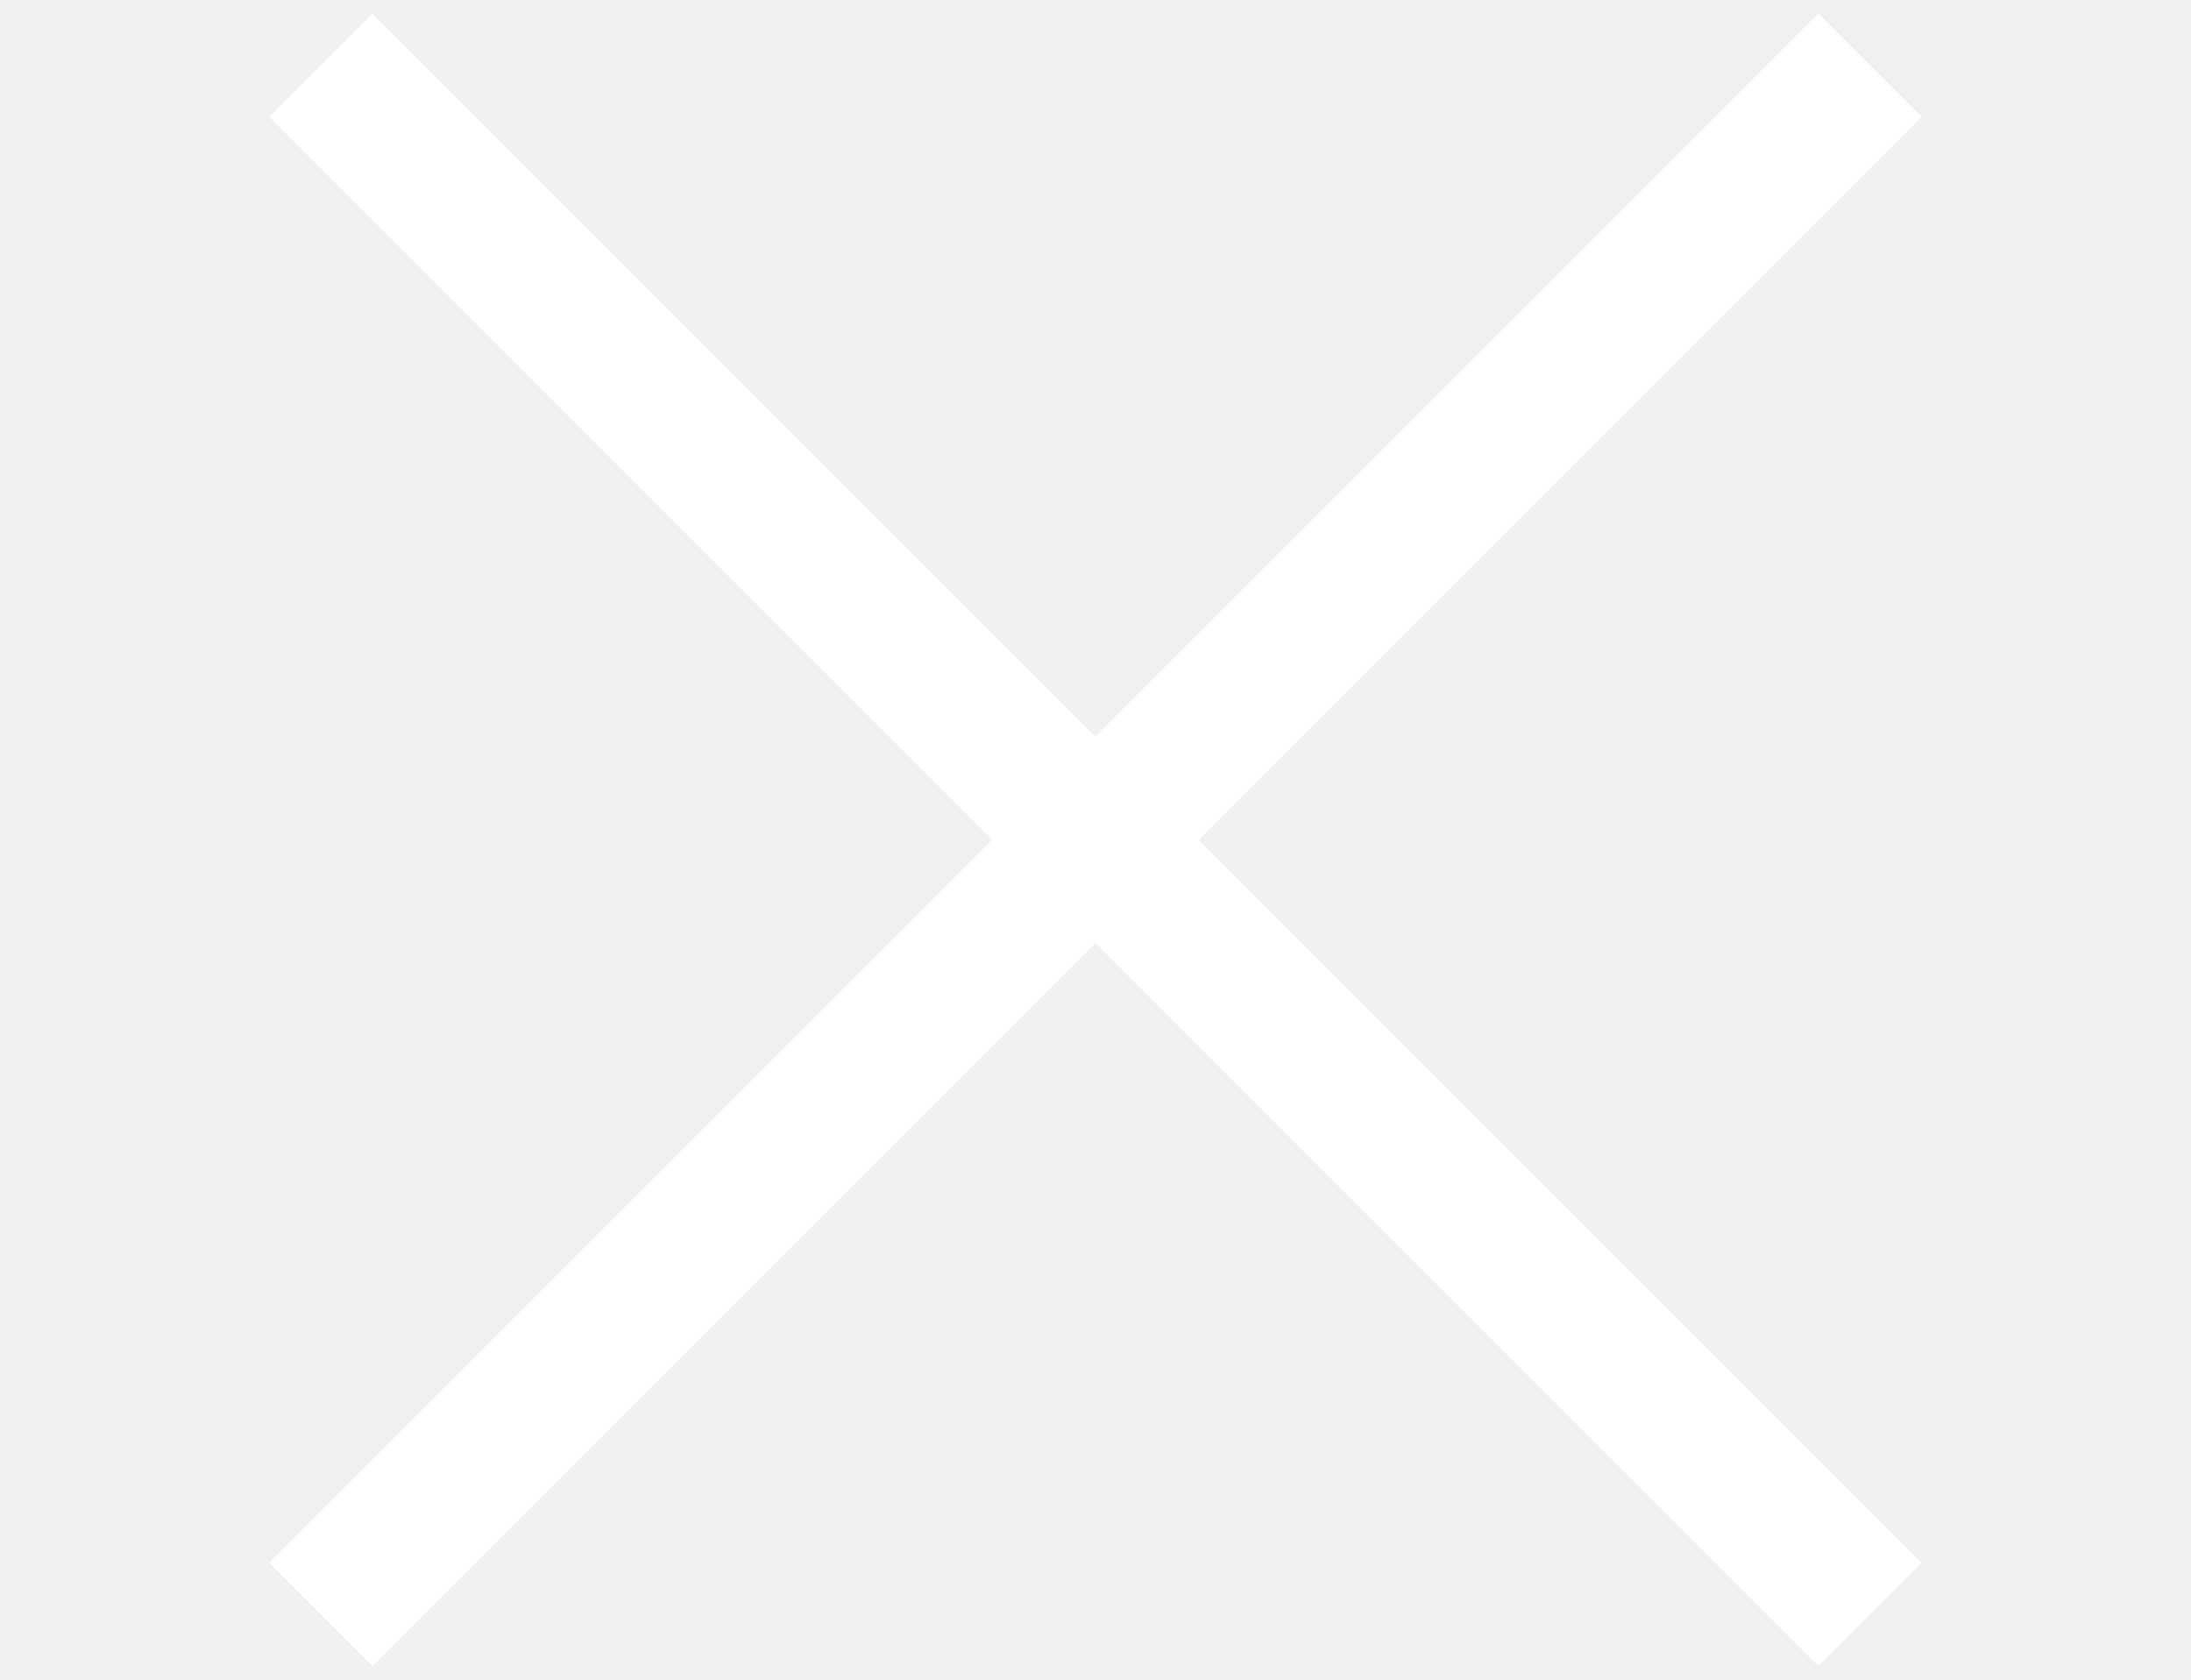
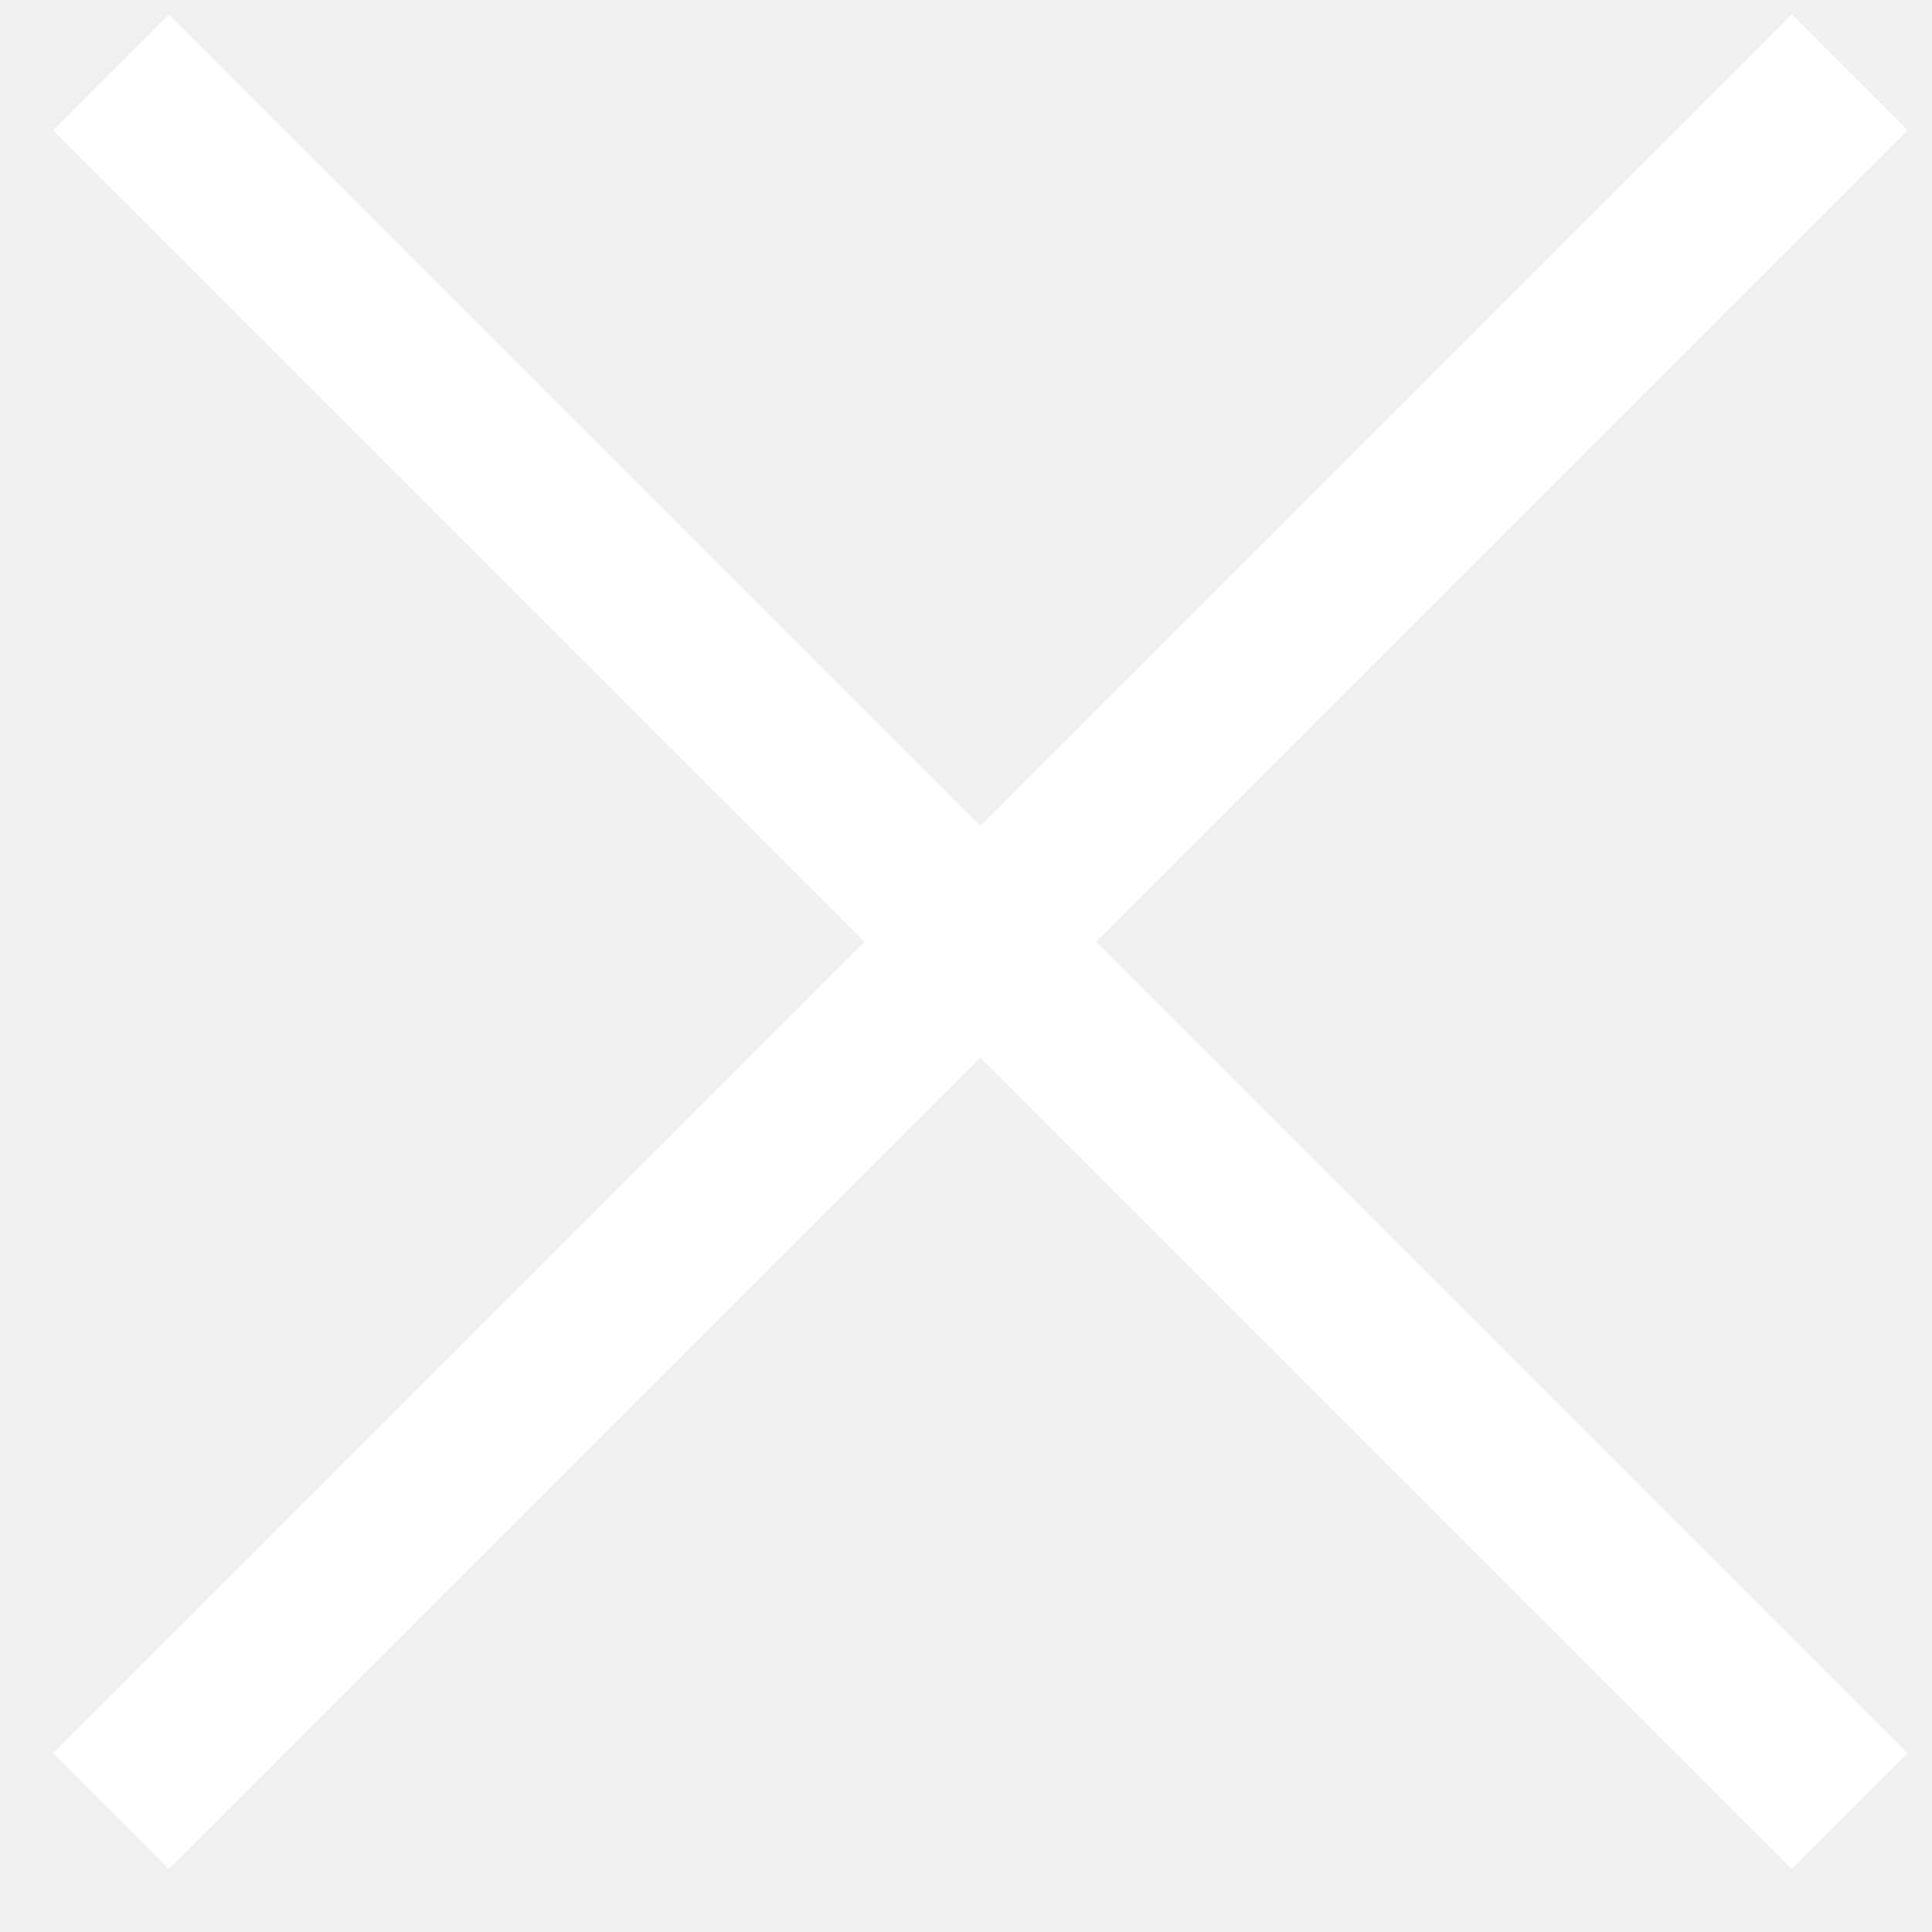
- <svg xmlns="http://www.w3.org/2000/svg" width="30" height="23" viewBox="0 0 30 23" fill="none">
-   <rect x="3.686" y="21.399" width="30" height="2" transform="rotate(-45 3.68604 21.3992)" fill="white" />
-   <rect x="5.1" y="0.186" width="30" height="2" transform="rotate(45 5.09985 0.186401)" fill="white" />
+ <svg xmlns="http://www.w3.org/2000/svg" width="25" height="25" viewBox="0 0 25 25" fill="none">
+   <rect width="31.819" height="2.121" transform="matrix(0.707107 -0.707106 0.707107 0.707106 0.686279 22.6857)" fill="white" />
+   <rect width="31.819" height="2.121" transform="matrix(0.707107 0.707106 -0.707107 0.707106 2.18604 0.186401)" fill="white" />
</svg>
